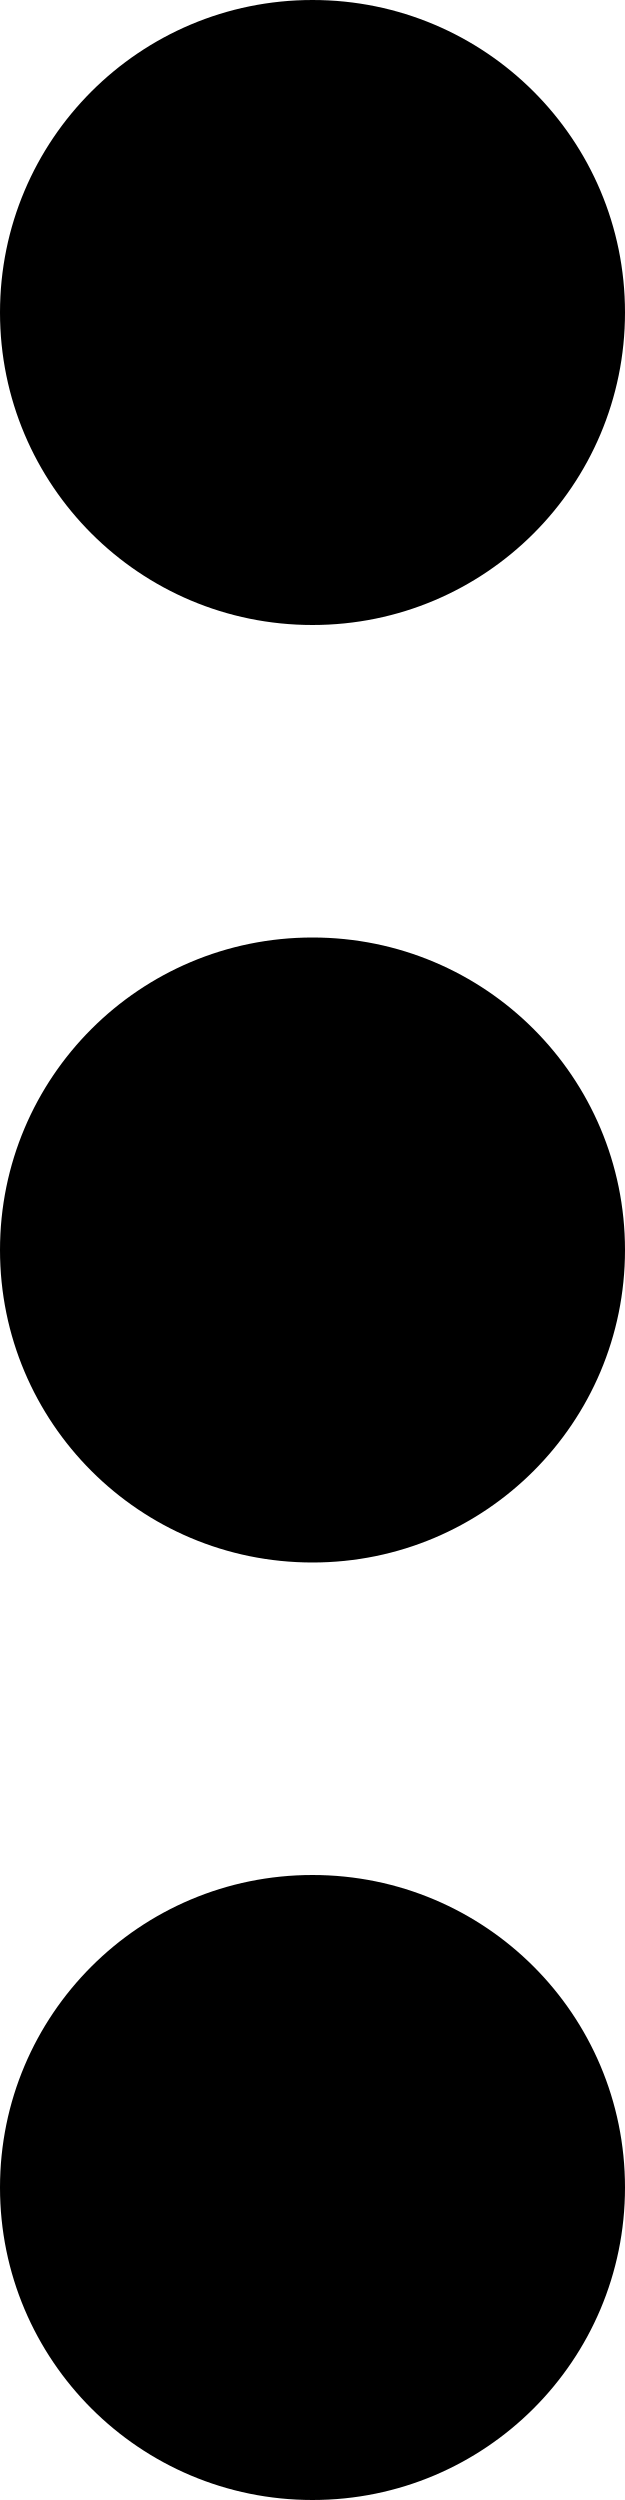
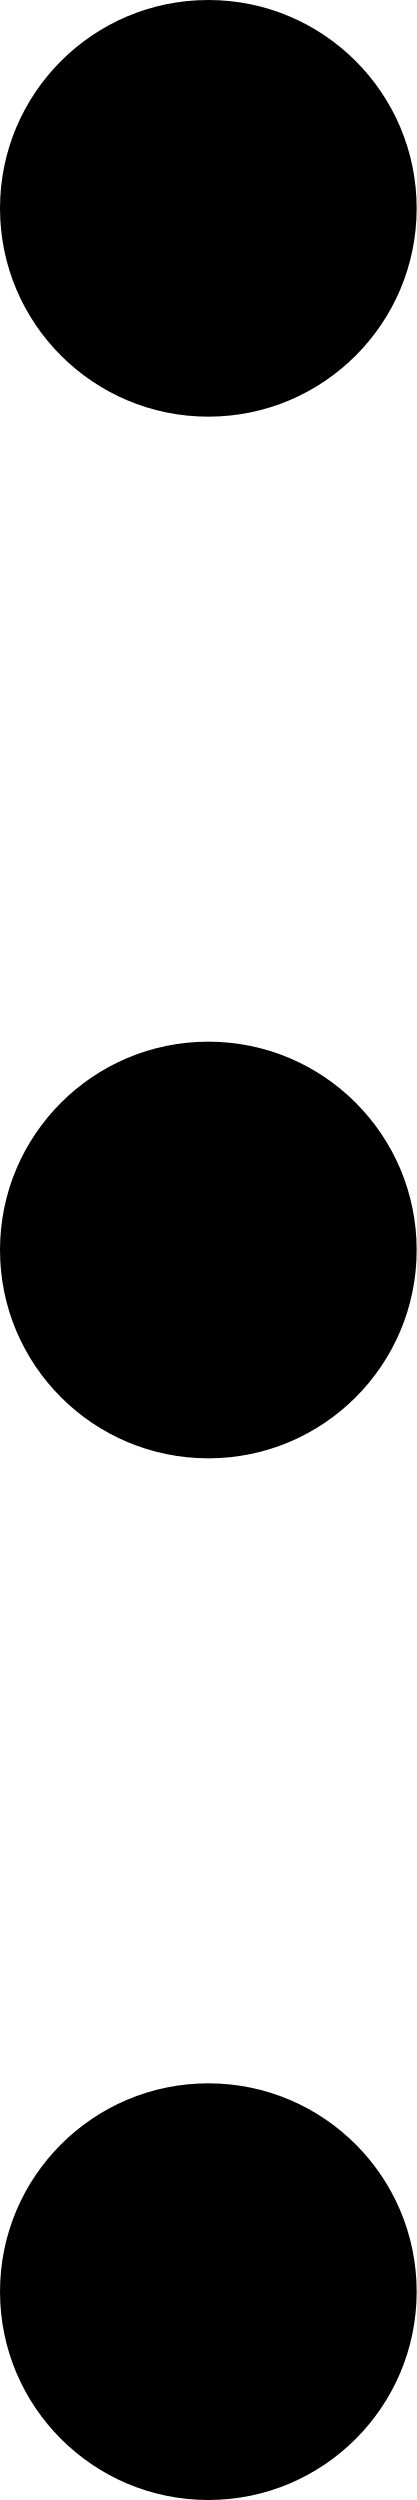
- <svg xmlns="http://www.w3.org/2000/svg" width="10px" height="40px" viewBox="0 0 10 40" version="1.1">
-   <g id="Page-1" stroke="none" stroke-width="1" fill="none" fill-rule="evenodd">
-     <g id="menu" fill="currentColor" fill-rule="nonzero">
-       <path d="M5,0 C2.236,0 0,2.236 0,5 C0,7.764 2.236,10 5,10 C7.764,10 10,7.764 10,5 C10,2.236 7.764,0 5,0 L5,0 Z" id="Shape" />
-       <path d="M5,30 C2.236,30 0,32.236 0,35 C0,37.764 2.236,40 5,40 C7.764,40 10,37.764 10,35 C10,32.236 7.764,30 5,30 L5,30 Z" id="Shape" />
-       <path d="M5,15 C2.236,15 0,17.236 0,20 C0,22.764 2.236,25 5,25 C7.764,25 10,22.764 10,20 C10,17.236 7.764,15 5,15 L5,15 Z" id="Shape" />
+ <svg xmlns="http://www.w3.org/2000/svg" id="Ebene_2" viewBox="0 0 2 12">
+   <defs>
+     <style>.cls-1{fill:currentColor;}</style>
+   </defs>
+   <g id="Ebene_1-2">
+     <g id="Gruppe_38">
+       <circle id="Ellipse_10" class="cls-1" cx="1" cy="1" r="1" />
+       <circle id="Ellipse_11" class="cls-1" cx="1" cy="11" r="1" />
+       <circle id="Ellipse_12" class="cls-1" cx="1" cy="6" r="1" />
    </g>
  </g>
</svg>
